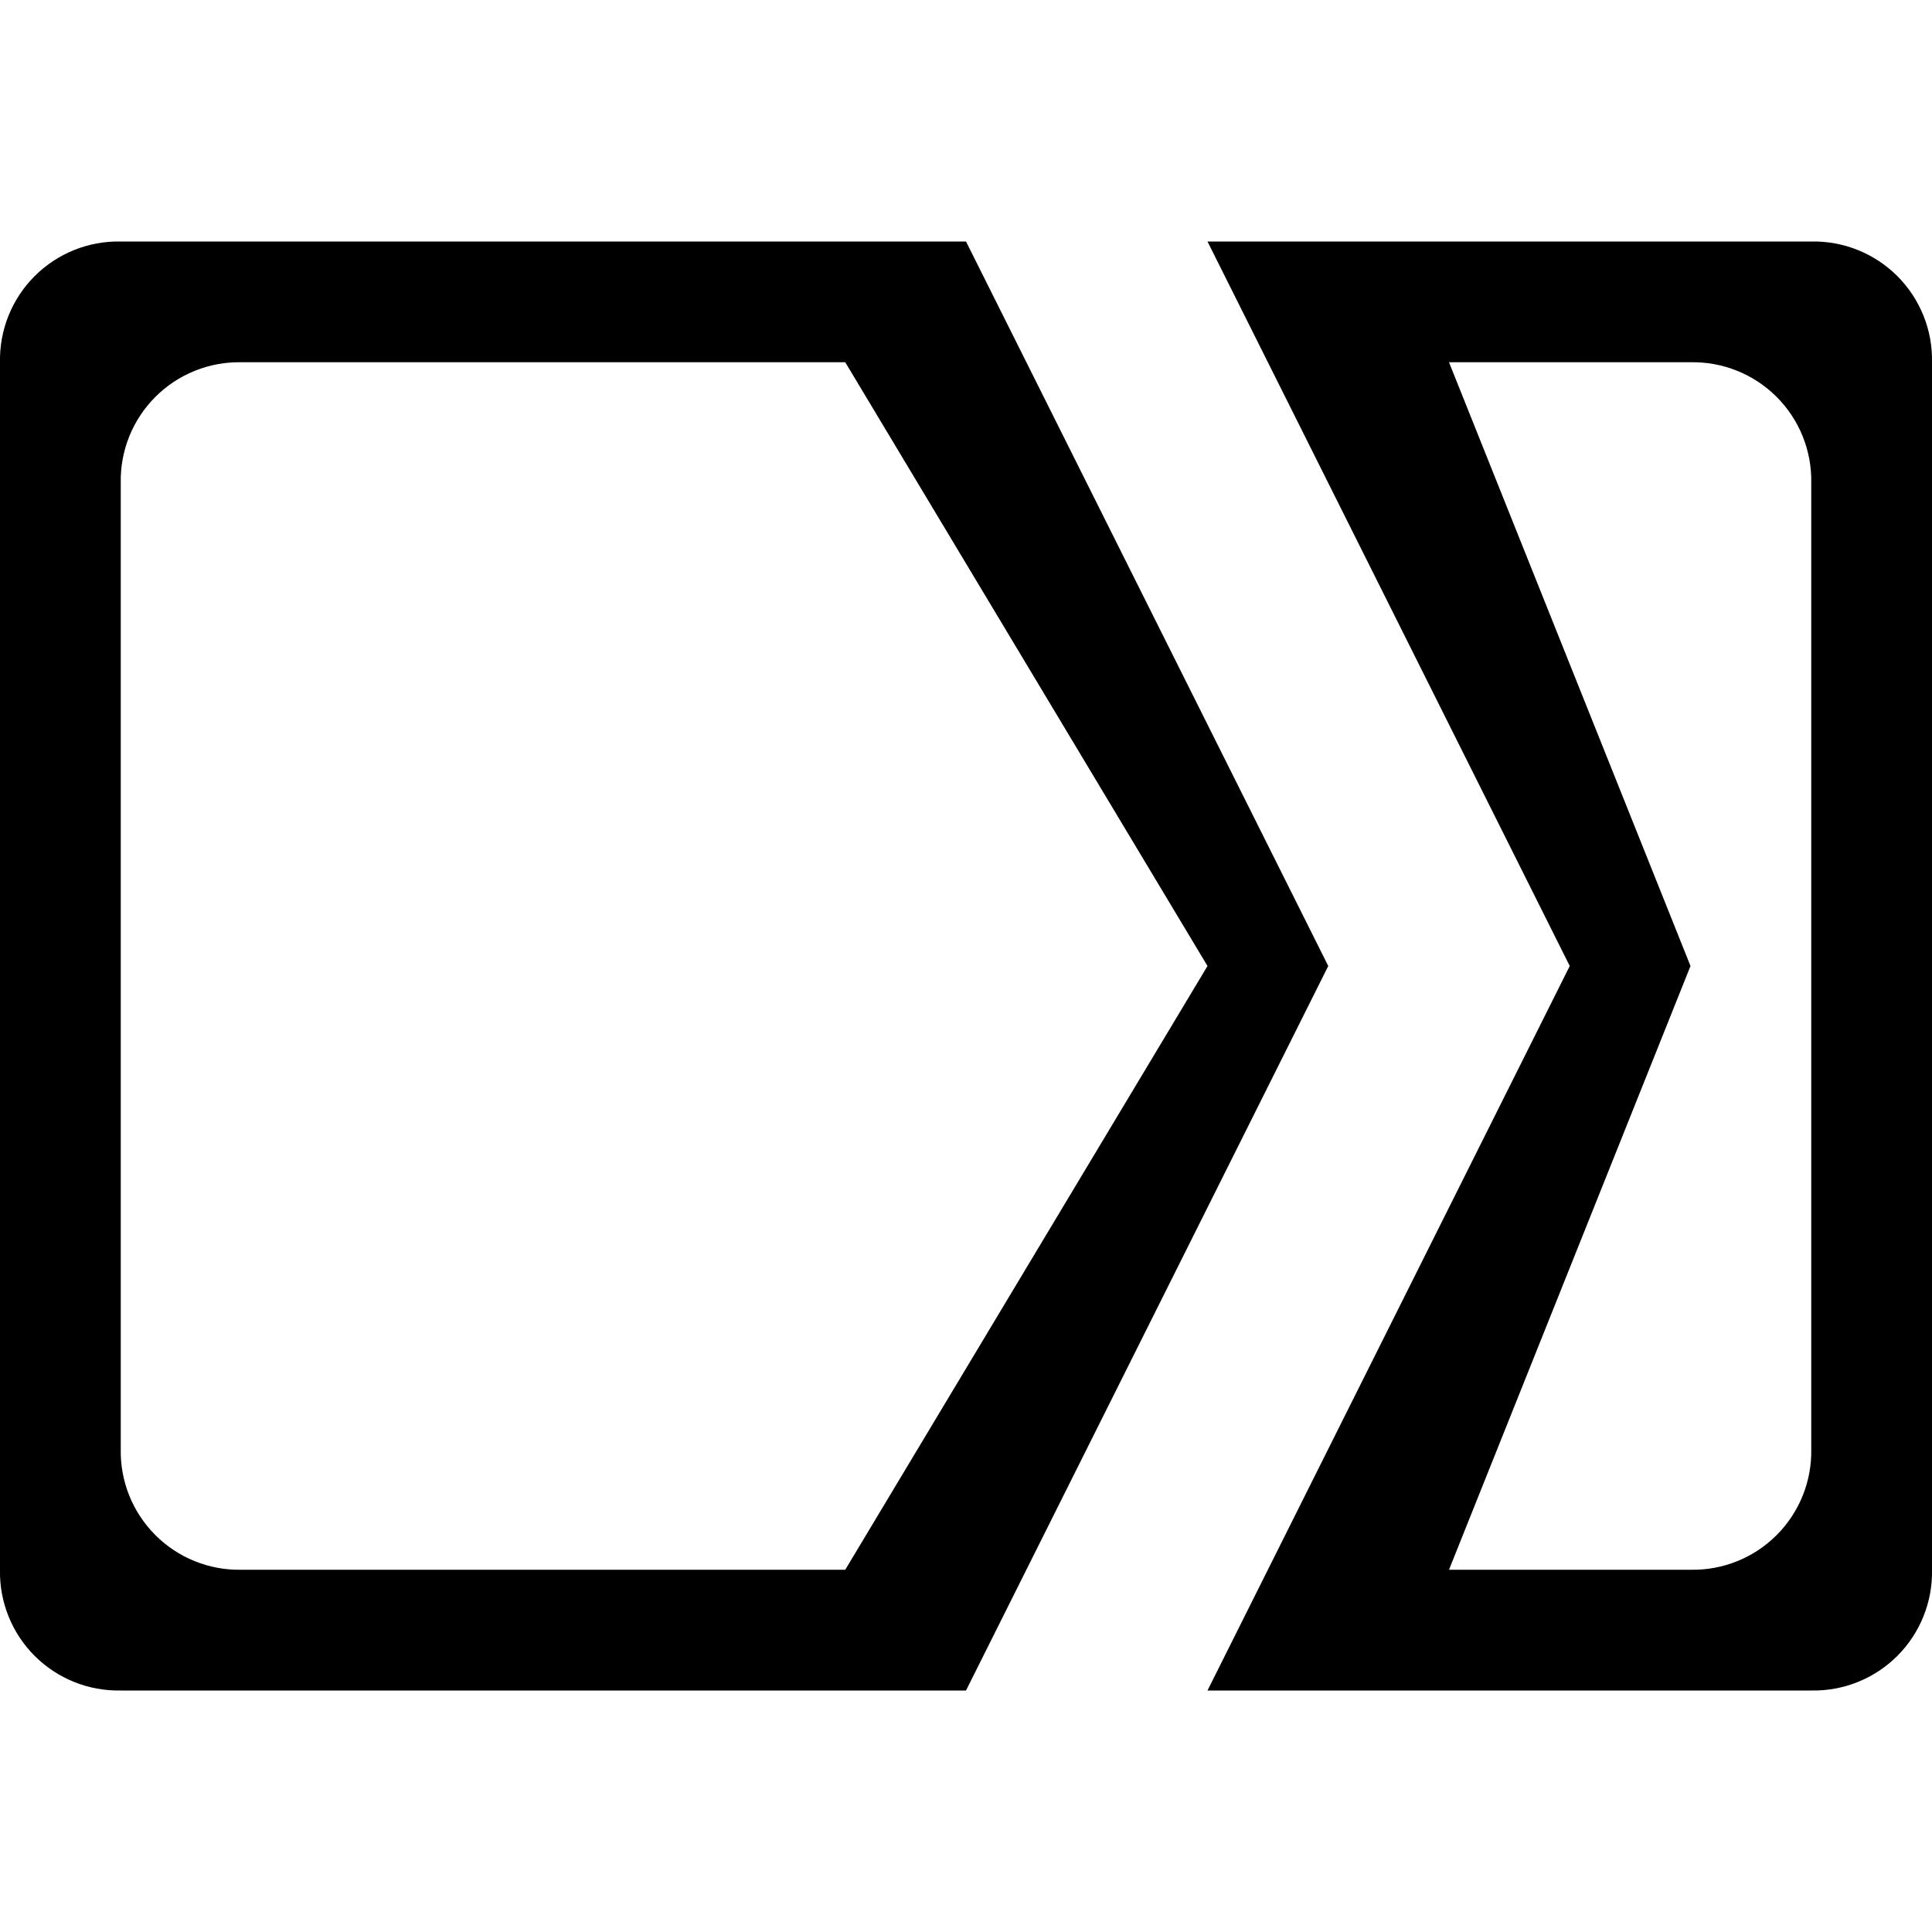
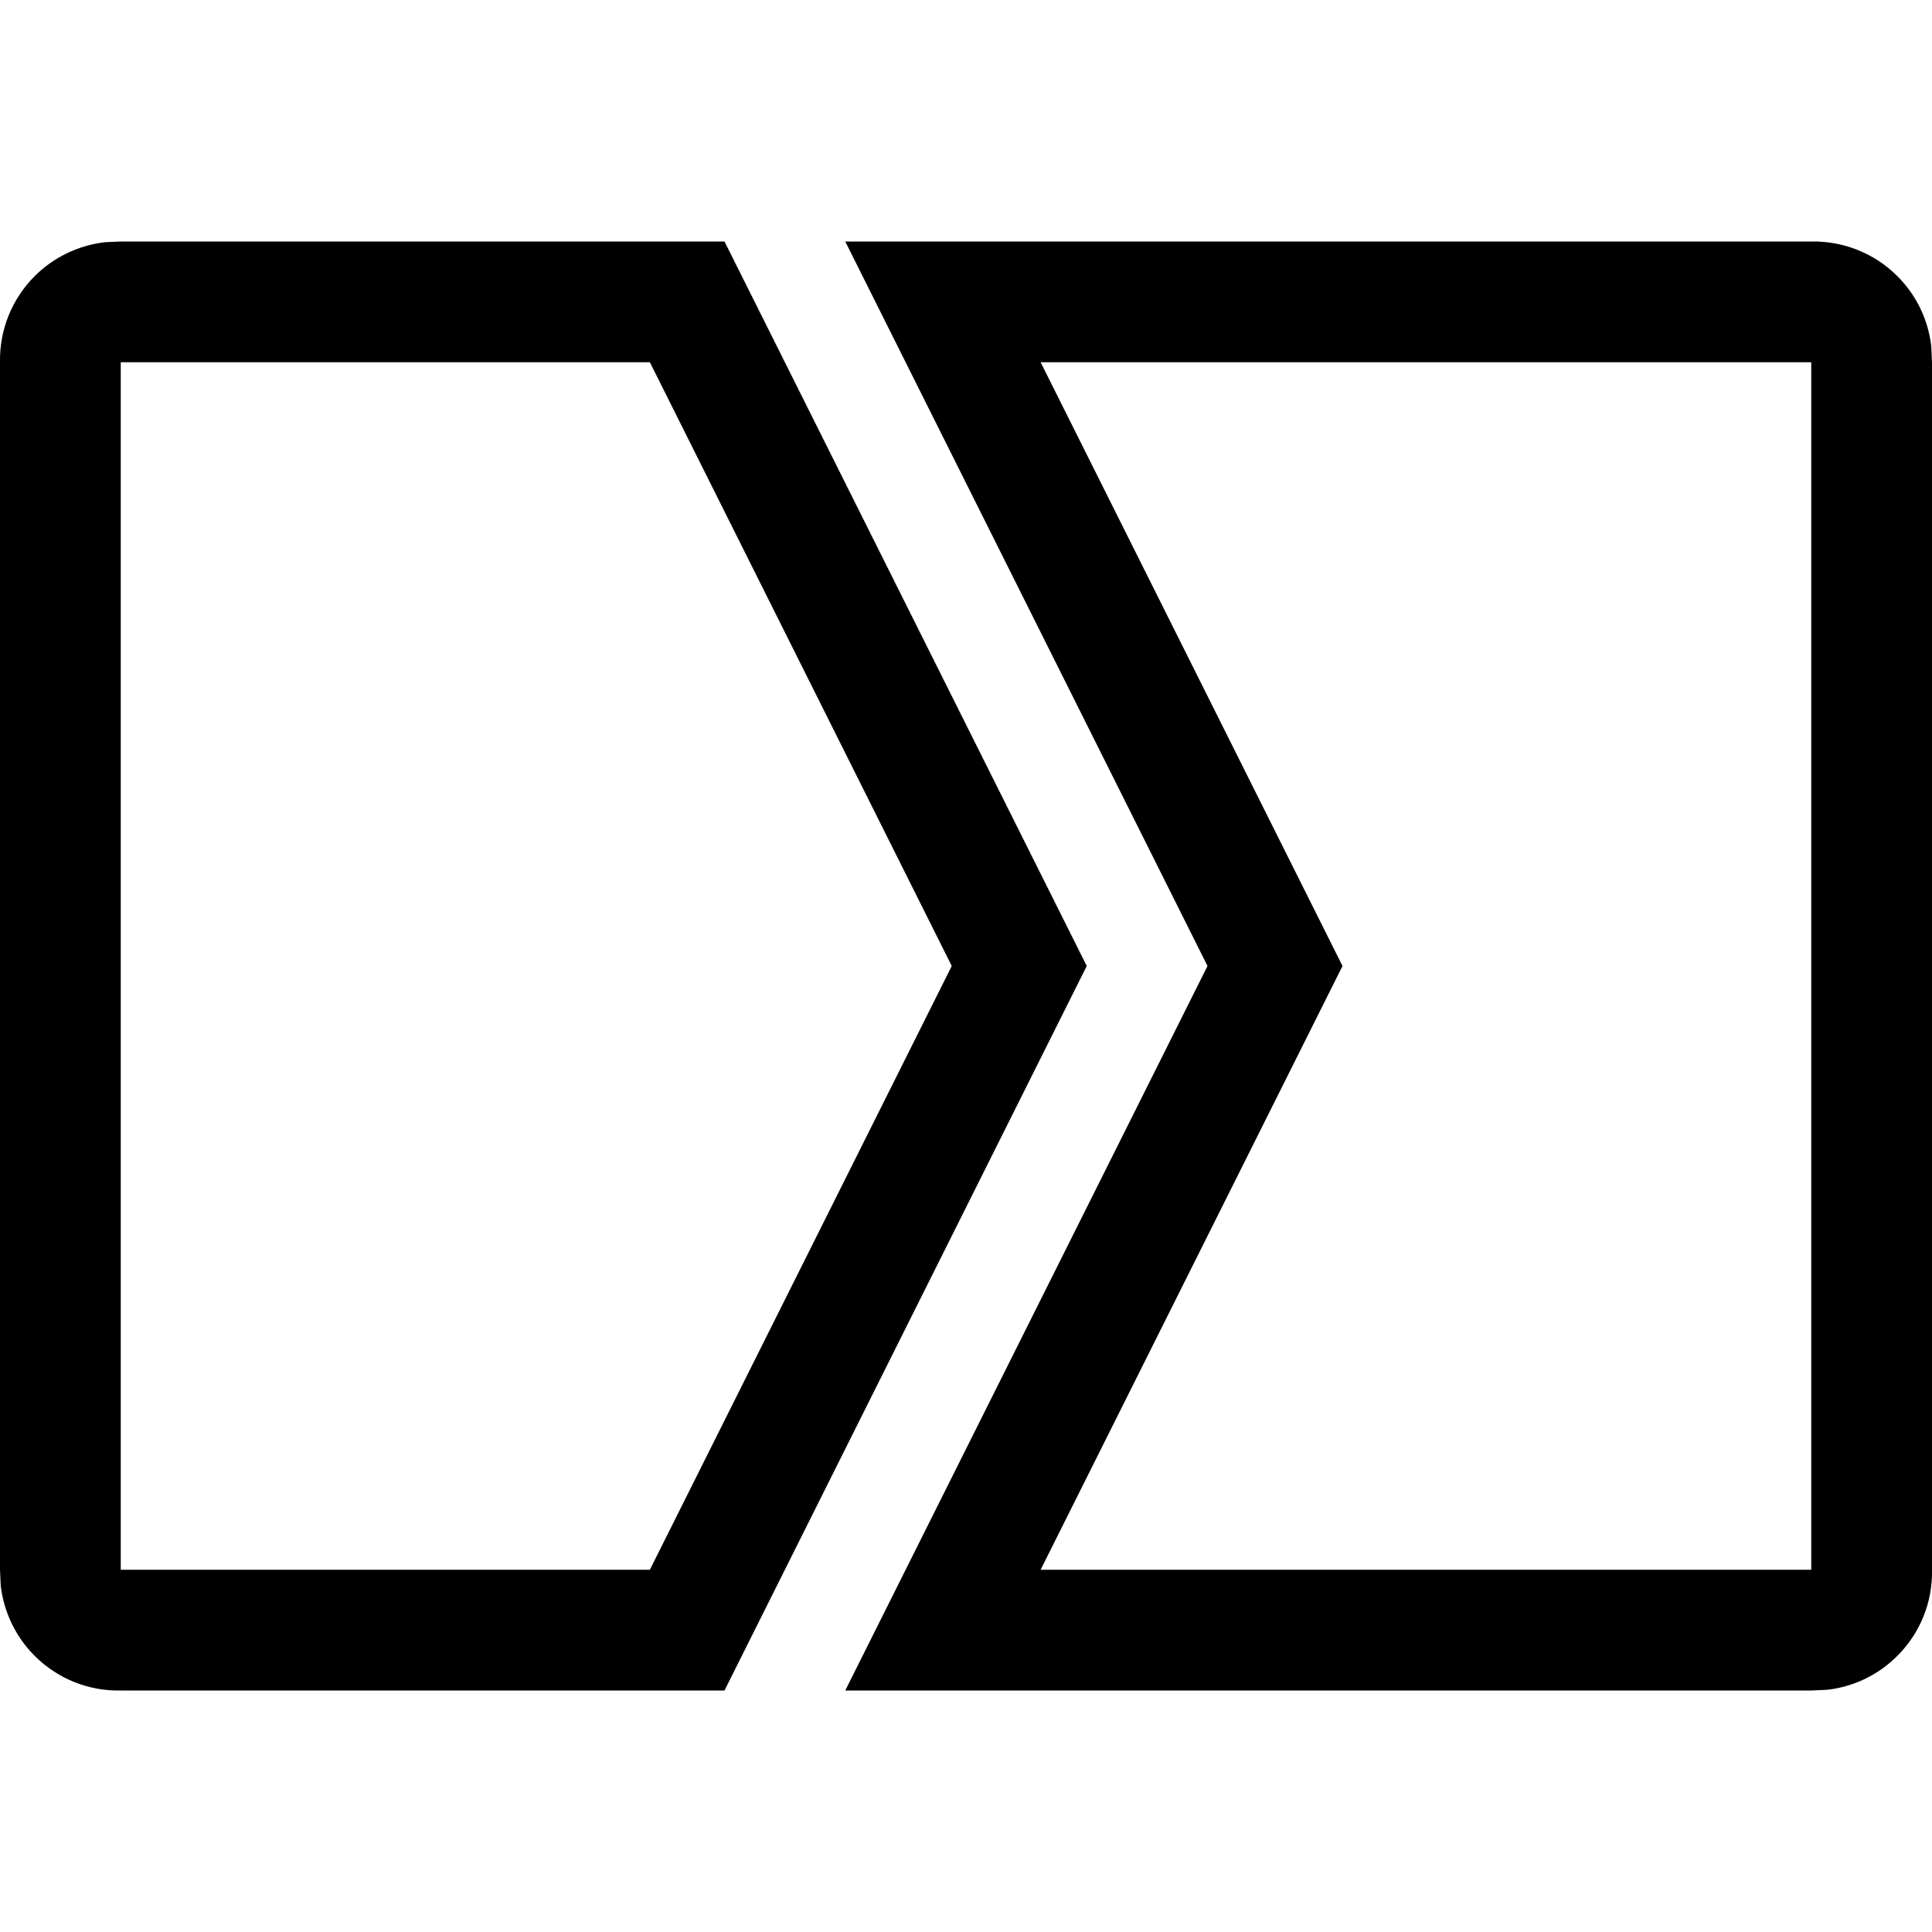
<svg xmlns="http://www.w3.org/2000/svg" viewBox="0 0 16 16">
-   <path d="M8 2H1a.98.98 0 0 0-1 1v10a.98.98 0 0 0 1 1h7l3-6zM7 13H2a.98.98 0 0 1-1-1V4a.98.98 0 0 1 1-1h5l3 5zm8-11h-5l3 6-3 6h5a.98.98 0 0 0 1-1V3a.98.98 0 0 0-1-1zm0 10a.98.98 0 0 1-1 1h-2l2-5-2-5h2a.98.98 0 0 1 1 1z" />
+   <g>
+     <path d="M6,2 L9,8 L6,14 L1,14 C0.733,14.006 0.476,13.902 0.287,13.713 C0.13,13.556 0.032,13.351 0.006,13.133 L0,13 L0,3 C-0.005,2.733 0.098,2.476 0.287,2.287 C0.444,2.13 0.649,2.032 0.868,2.006 L1,2 L6,2 Z M7,2 L15,2 C15.267,1.995 15.525,2.098 15.713,2.287 C15.871,2.444 15.969,2.649 15.994,2.868 L16,3 L16,13 C16.006,13.267 15.902,13.525 15.713,13.713 C15.556,13.871 15.351,13.969 15.133,13.994 L15,14 L7,14 L10,8 L7,2 Z M1,3 L1,13 L5.382,13 L7.882,8 L5.382,3 L1,3 Z M15,3 L8.618,3 L11.118,8 L8.618,13 L15,13 L15,3 Z" />
+   </g>
</svg>
